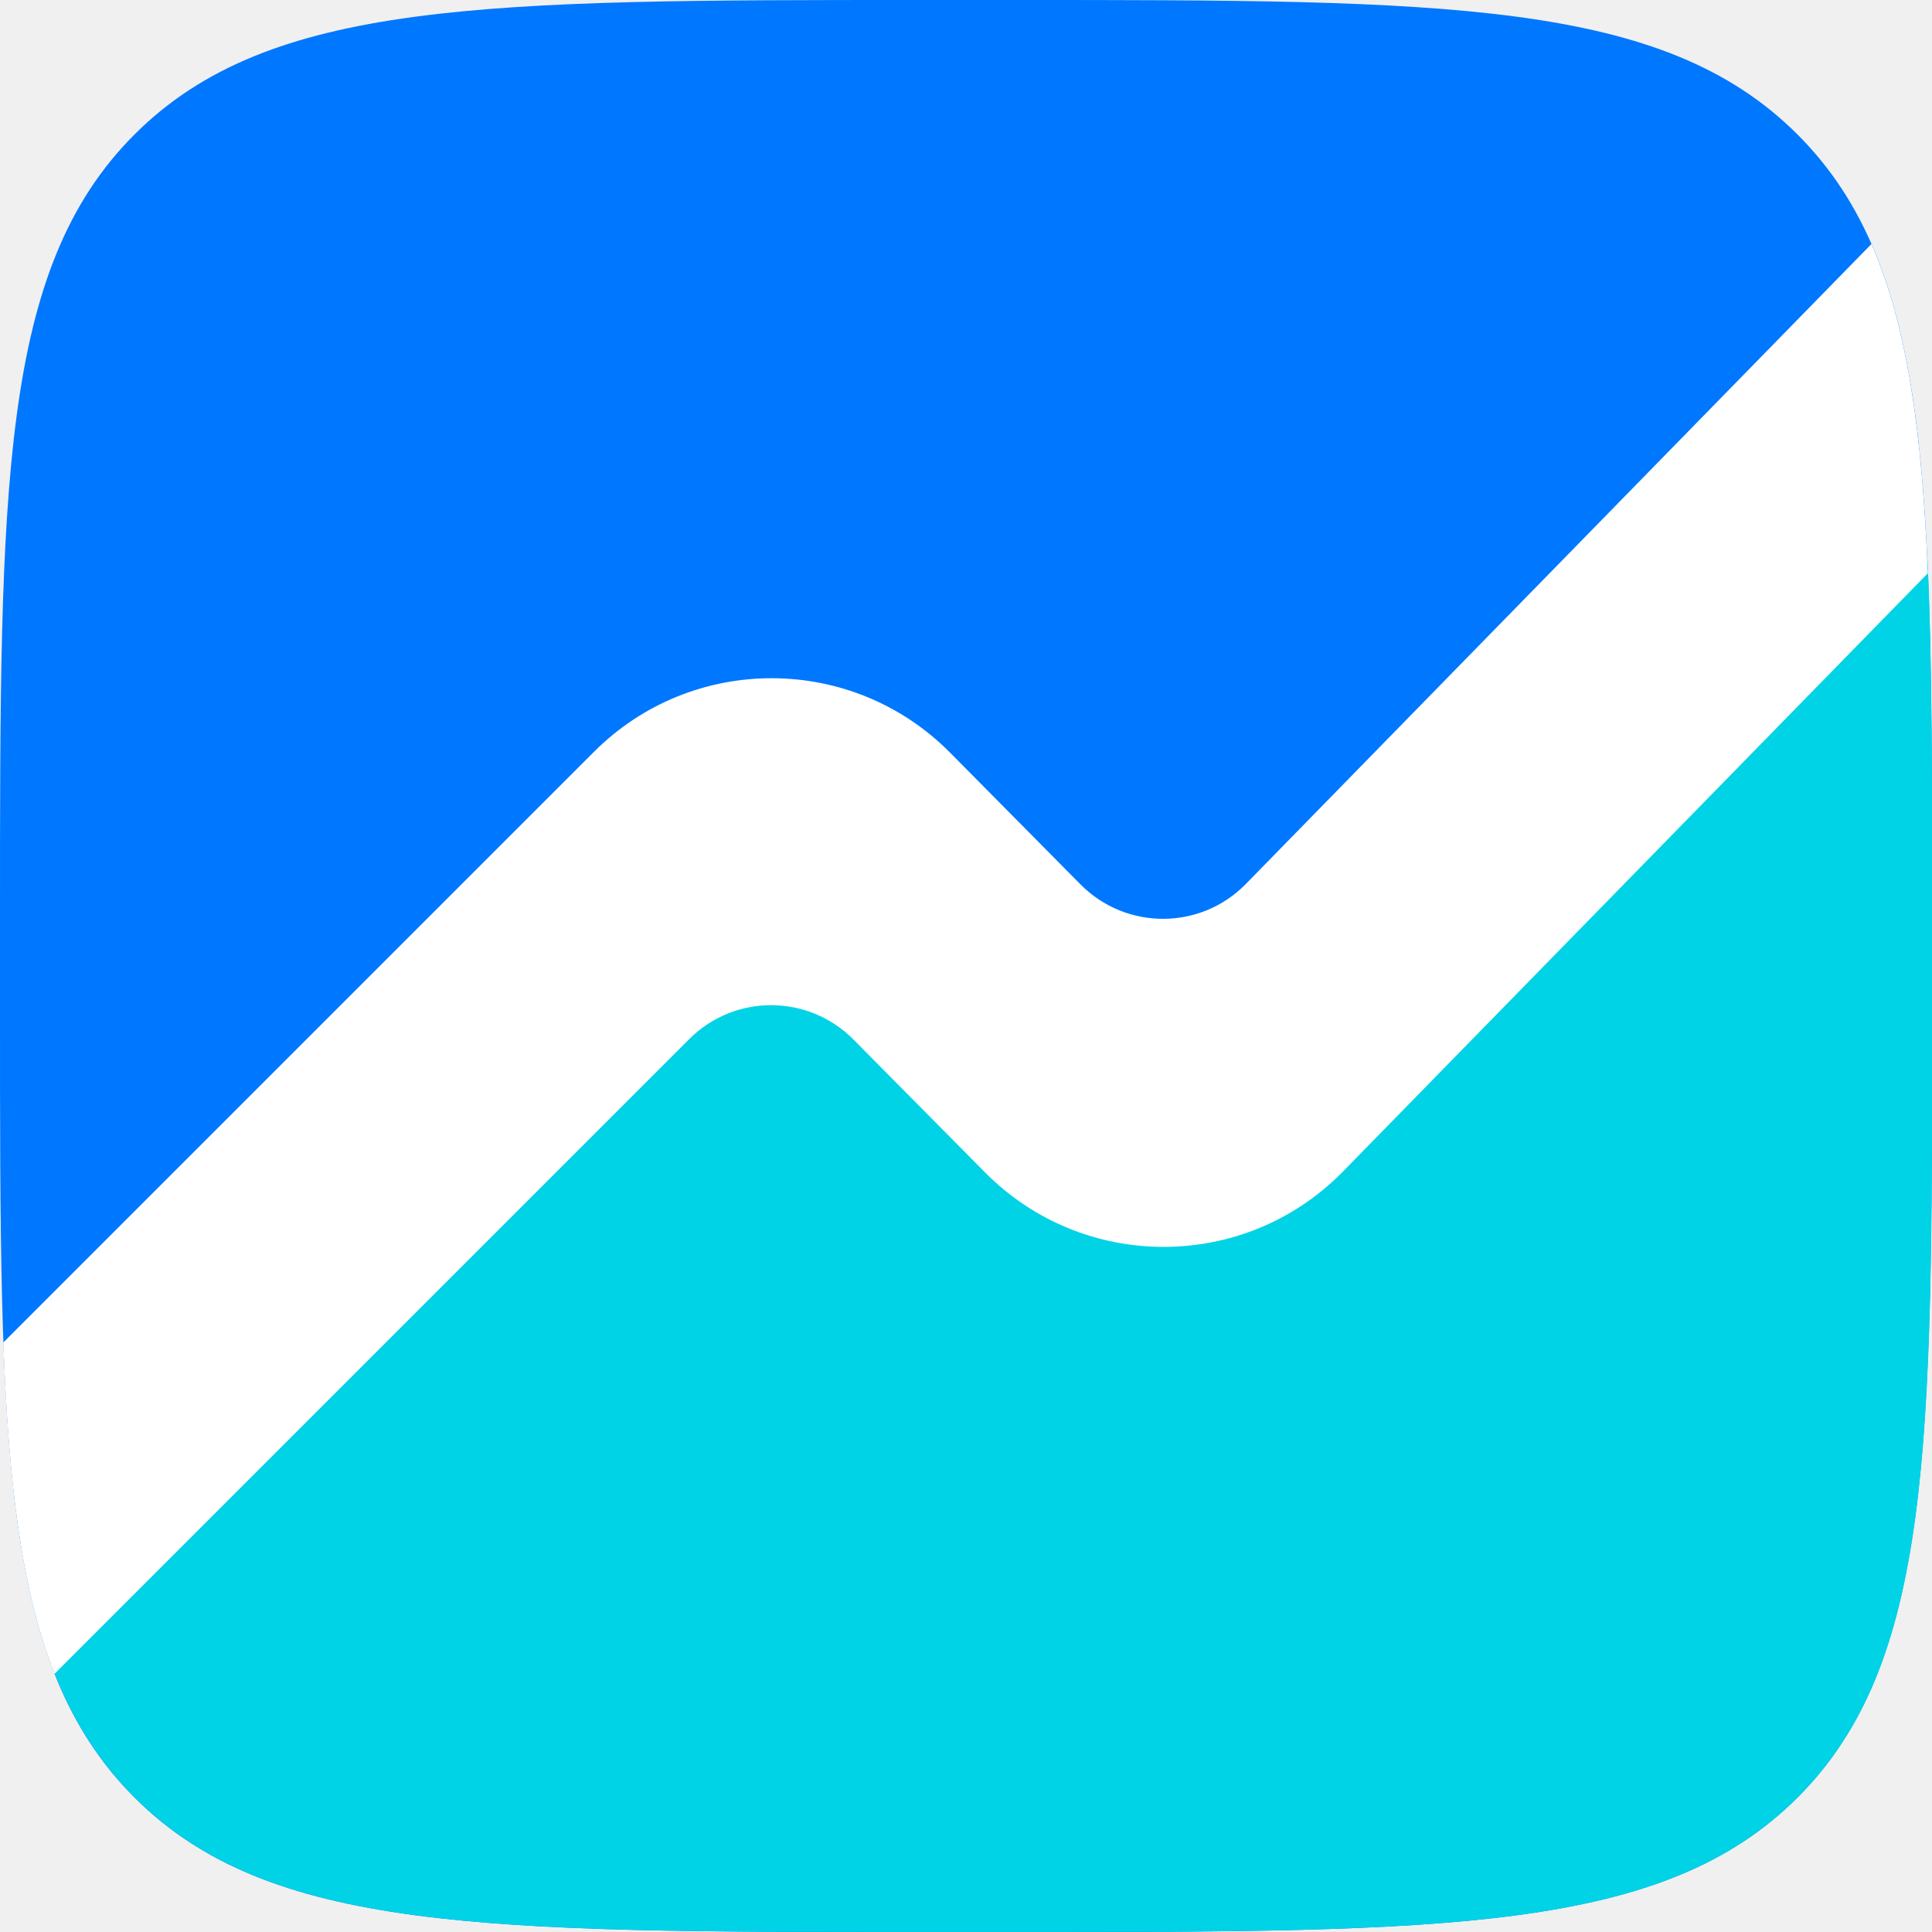
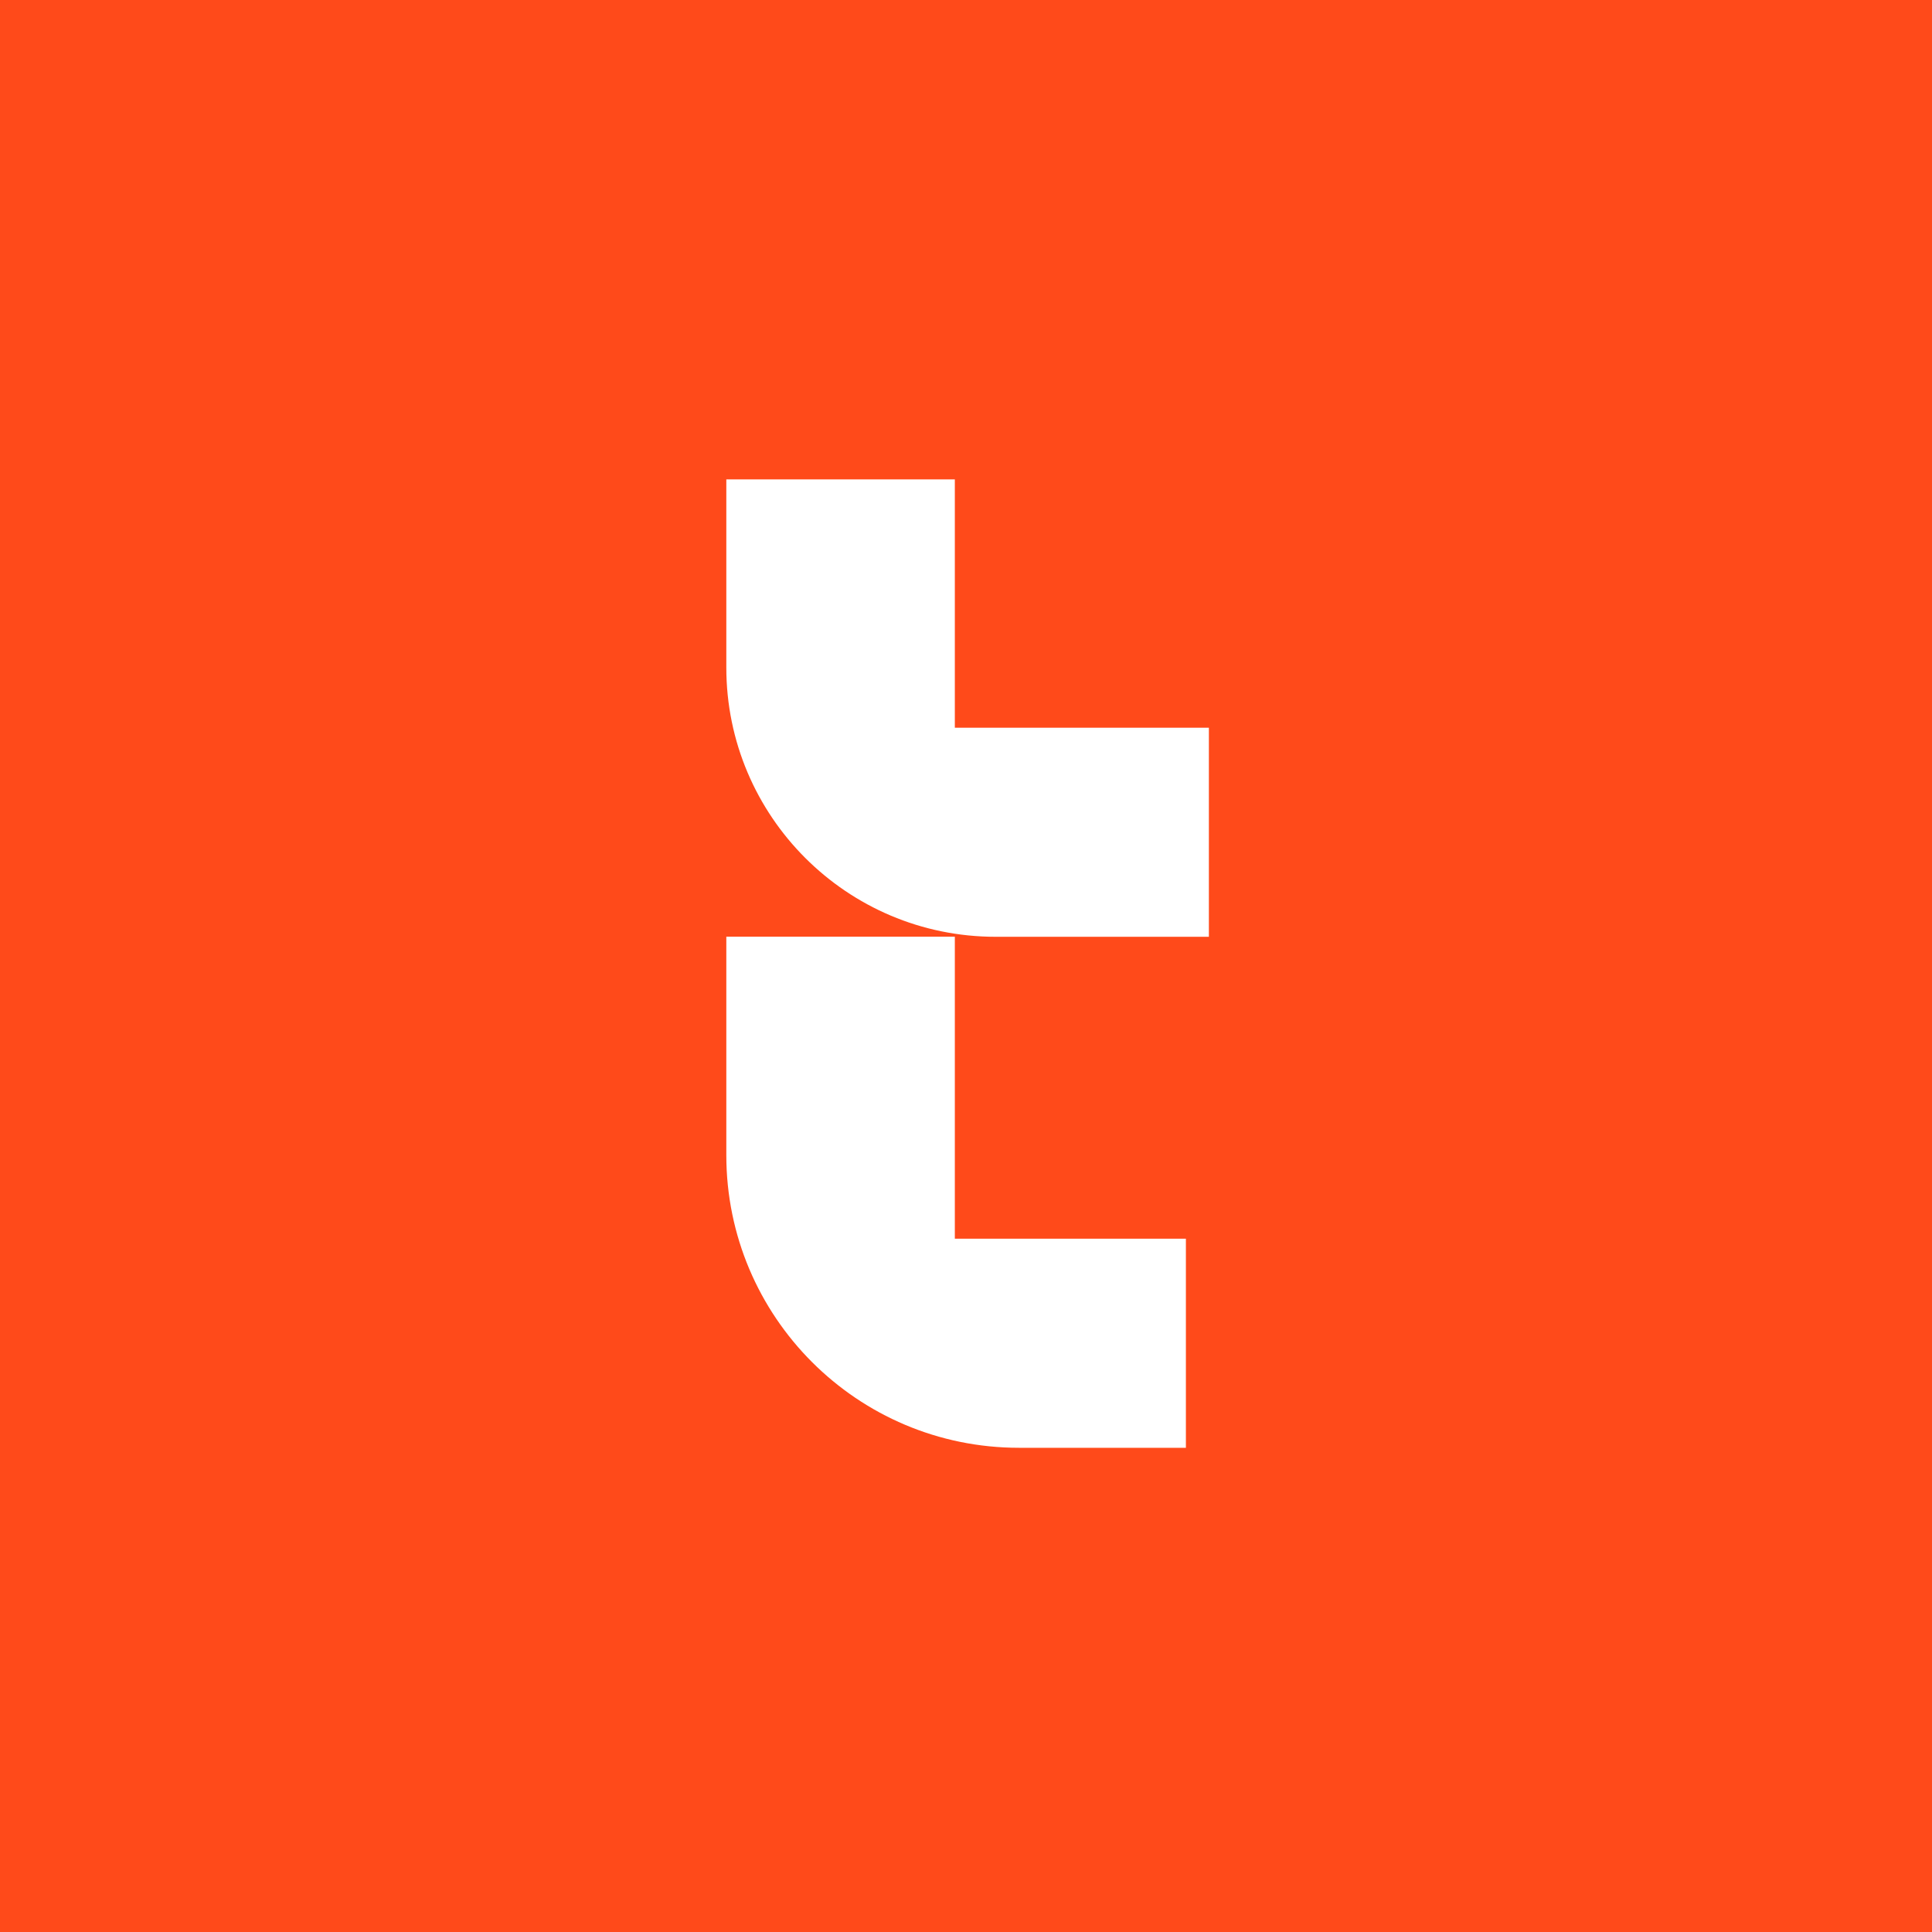
- <svg xmlns="http://www.w3.org/2000/svg" width="36" height="36" viewBox="0 0 36 36" fill="none">
-   <path d="M0 17.115C0 9.047 0 5.013 2.506 2.506C5.013 0 9.047 0 17.115 0H18.885C26.953 0 30.987 0 33.494 2.506C36 5.013 36 9.047 36 17.115V18.885C36 26.953 36 30.987 33.494 33.494C30.987 36 26.953 36 18.885 36H17.115C9.047 36 5.013 36 2.506 33.494C0 30.987 0 26.953 0 18.885V17.115Z" fill="#0077FF" />
-   <path d="M35.916 10.422C36.003 12.282 36.003 14.483 36.003 17.114V18.885C36.003 26.953 36.003 30.987 33.497 33.493C30.991 35.999 26.957 35.999 18.889 35.999H17.118C9.05 35.999 5.016 35.999 2.51 33.493C1.66 32.643 1.098 31.617 0.727 30.317L13.067 17.975C13.964 17.078 15.42 17.081 16.313 17.983L18.911 20.608C20.861 22.578 24.046 22.567 25.983 20.585L35.916 10.422Z" fill="#00D3E6" />
-   <path d="M1.016 31.189C0.403 29.64 0.159 27.656 0.062 25.015L11.069 14.008C12.903 12.174 15.879 12.182 17.704 14.025L20.135 16.481C20.985 17.338 22.371 17.334 23.215 16.471L34.871 4.547C35.541 6.075 35.813 8.041 35.923 10.681L25.028 21.826C23.201 23.695 20.196 23.705 18.356 21.847L15.904 19.371C15.062 18.52 13.688 18.516 12.842 19.363L1.016 31.189Z" fill="white" />
+ <svg xmlns="http://www.w3.org/2000/svg" width="500" height="500" fill="none">
+   <path fill="#FF4A1A" d="M0 0h500v500H0z" />
+   <path d="M247.111 188.294V124.06H187.97v48.693c0 38.474 31.213 69.688 69.688 69.688h55.198v-54.114h-65.745v-.033Z" fill="#fff" />
+   <path d="M247.111 242.408H187.97v56.545c0 41.826 33.907 75.734 75.733 75.734h43.206v-54.114h-59.798v-78.165Z" fill="#fff" />
</svg>
